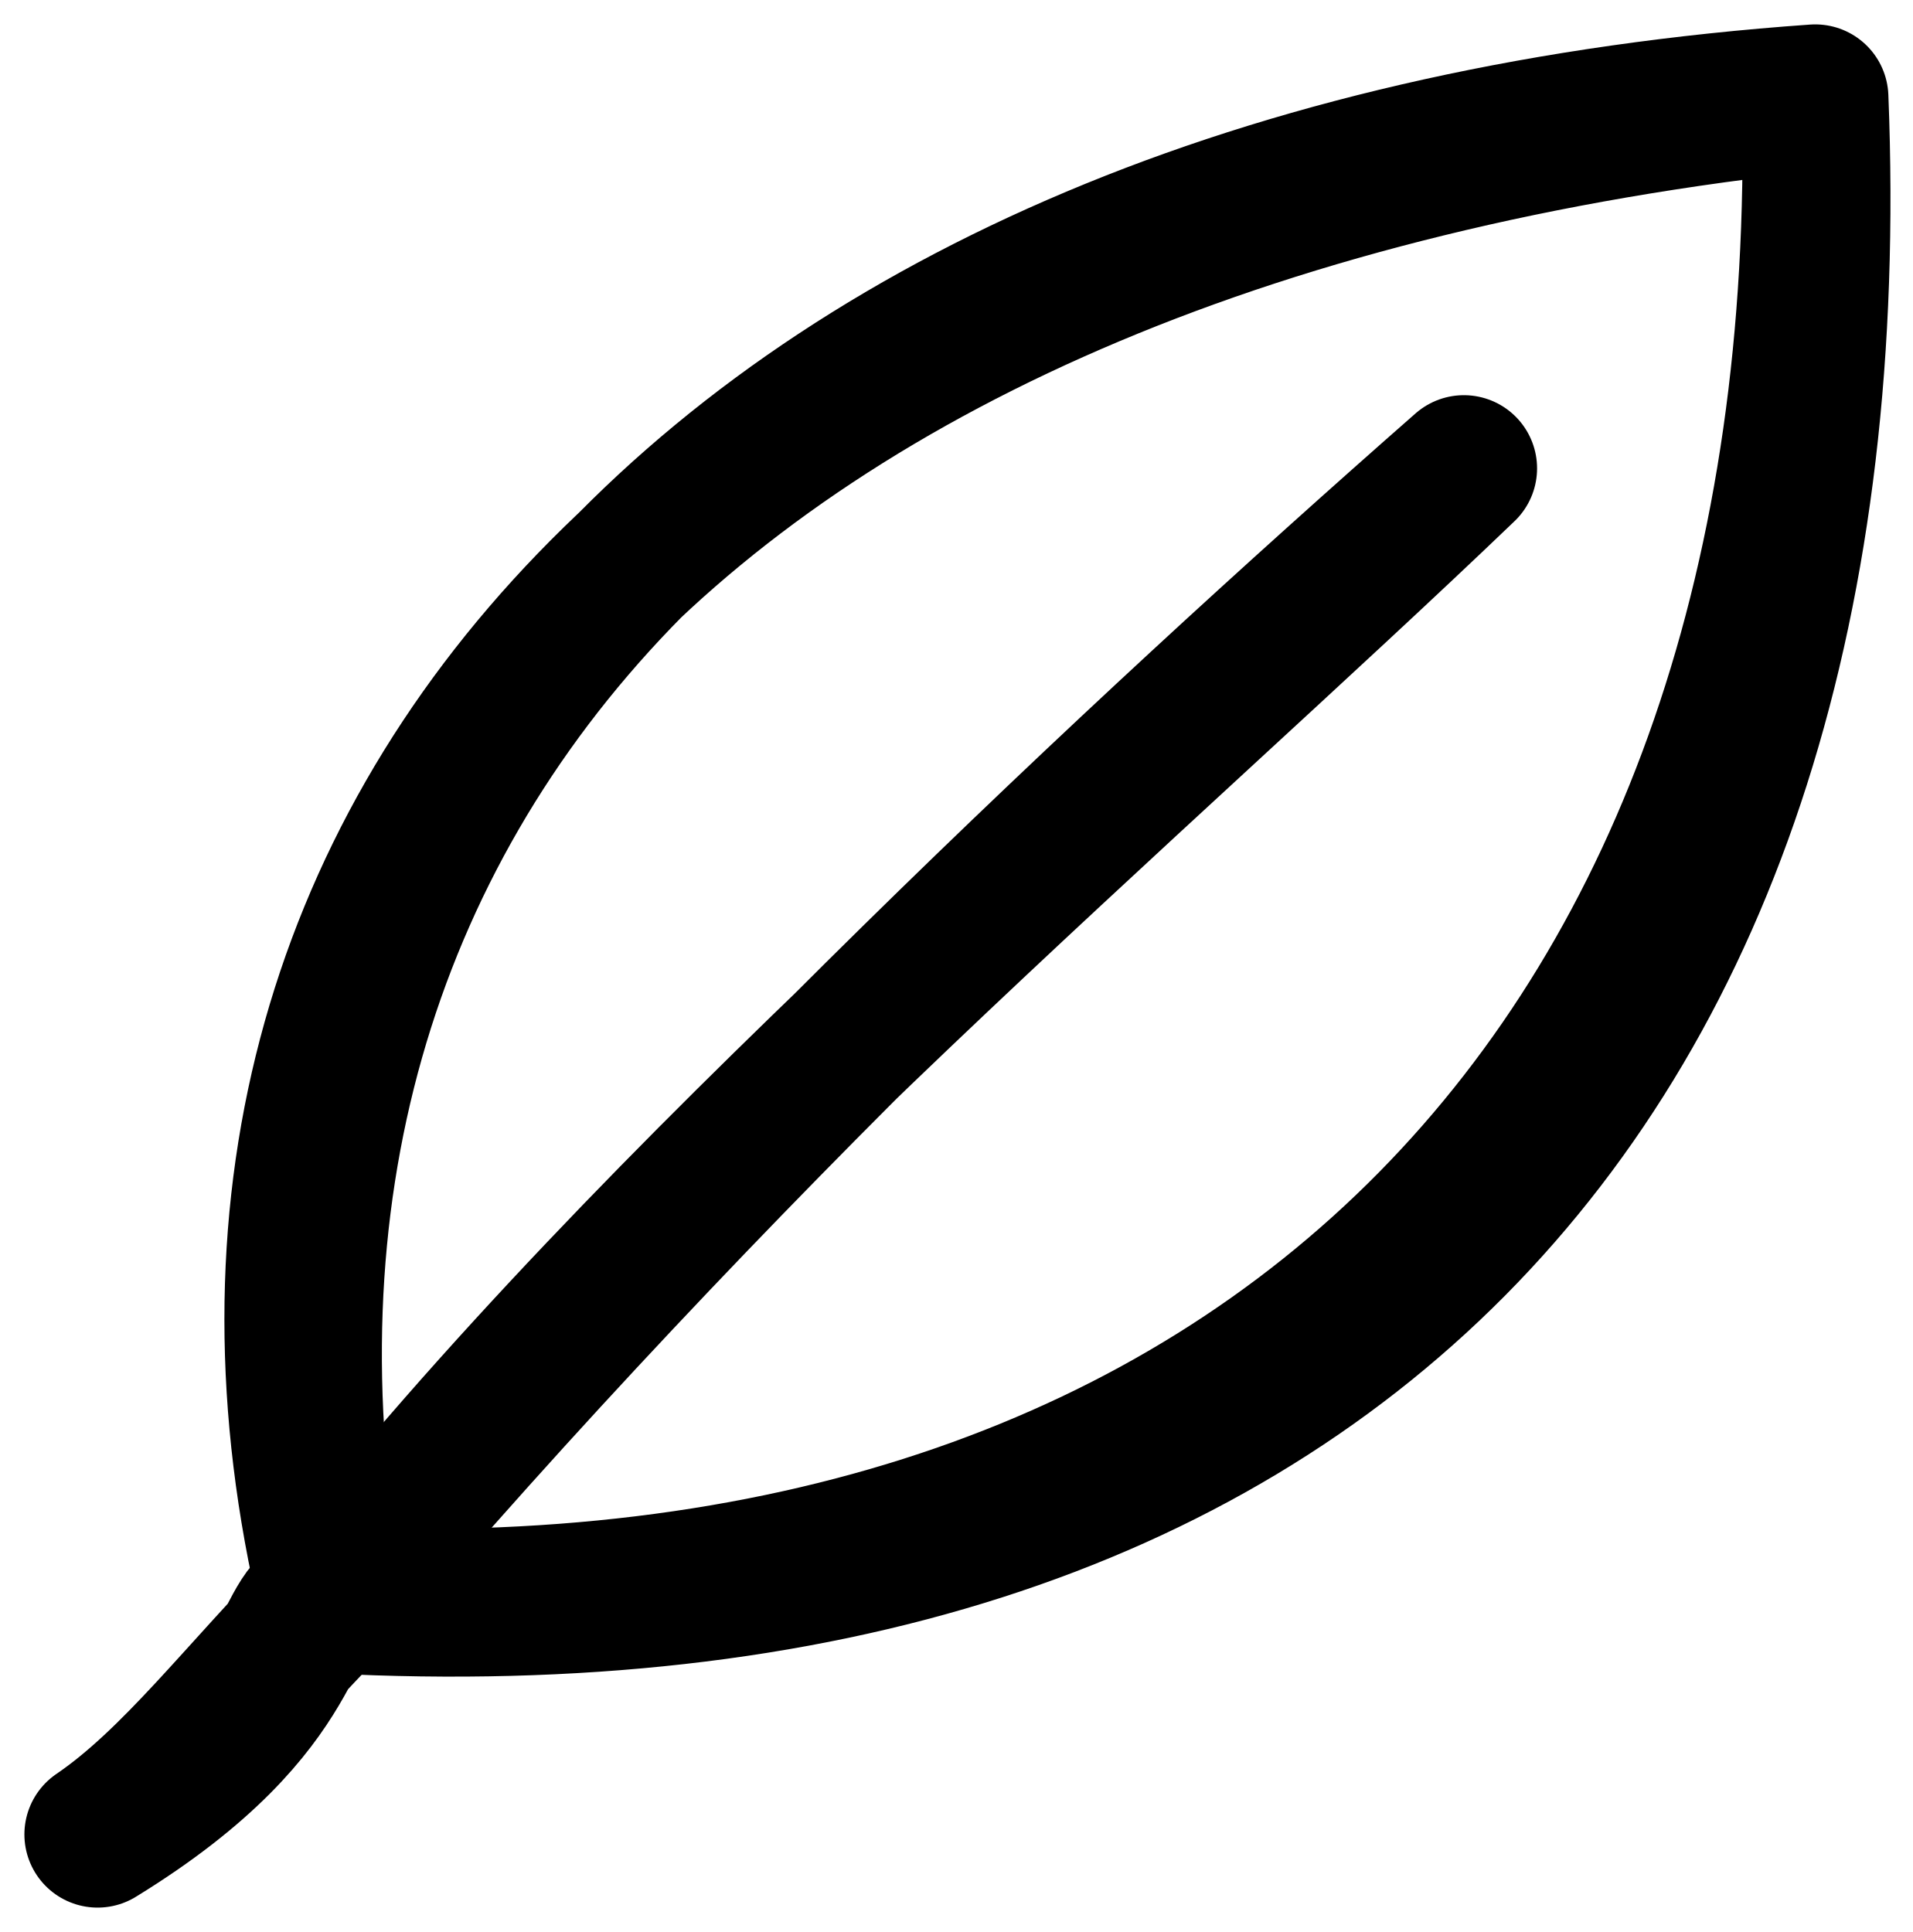
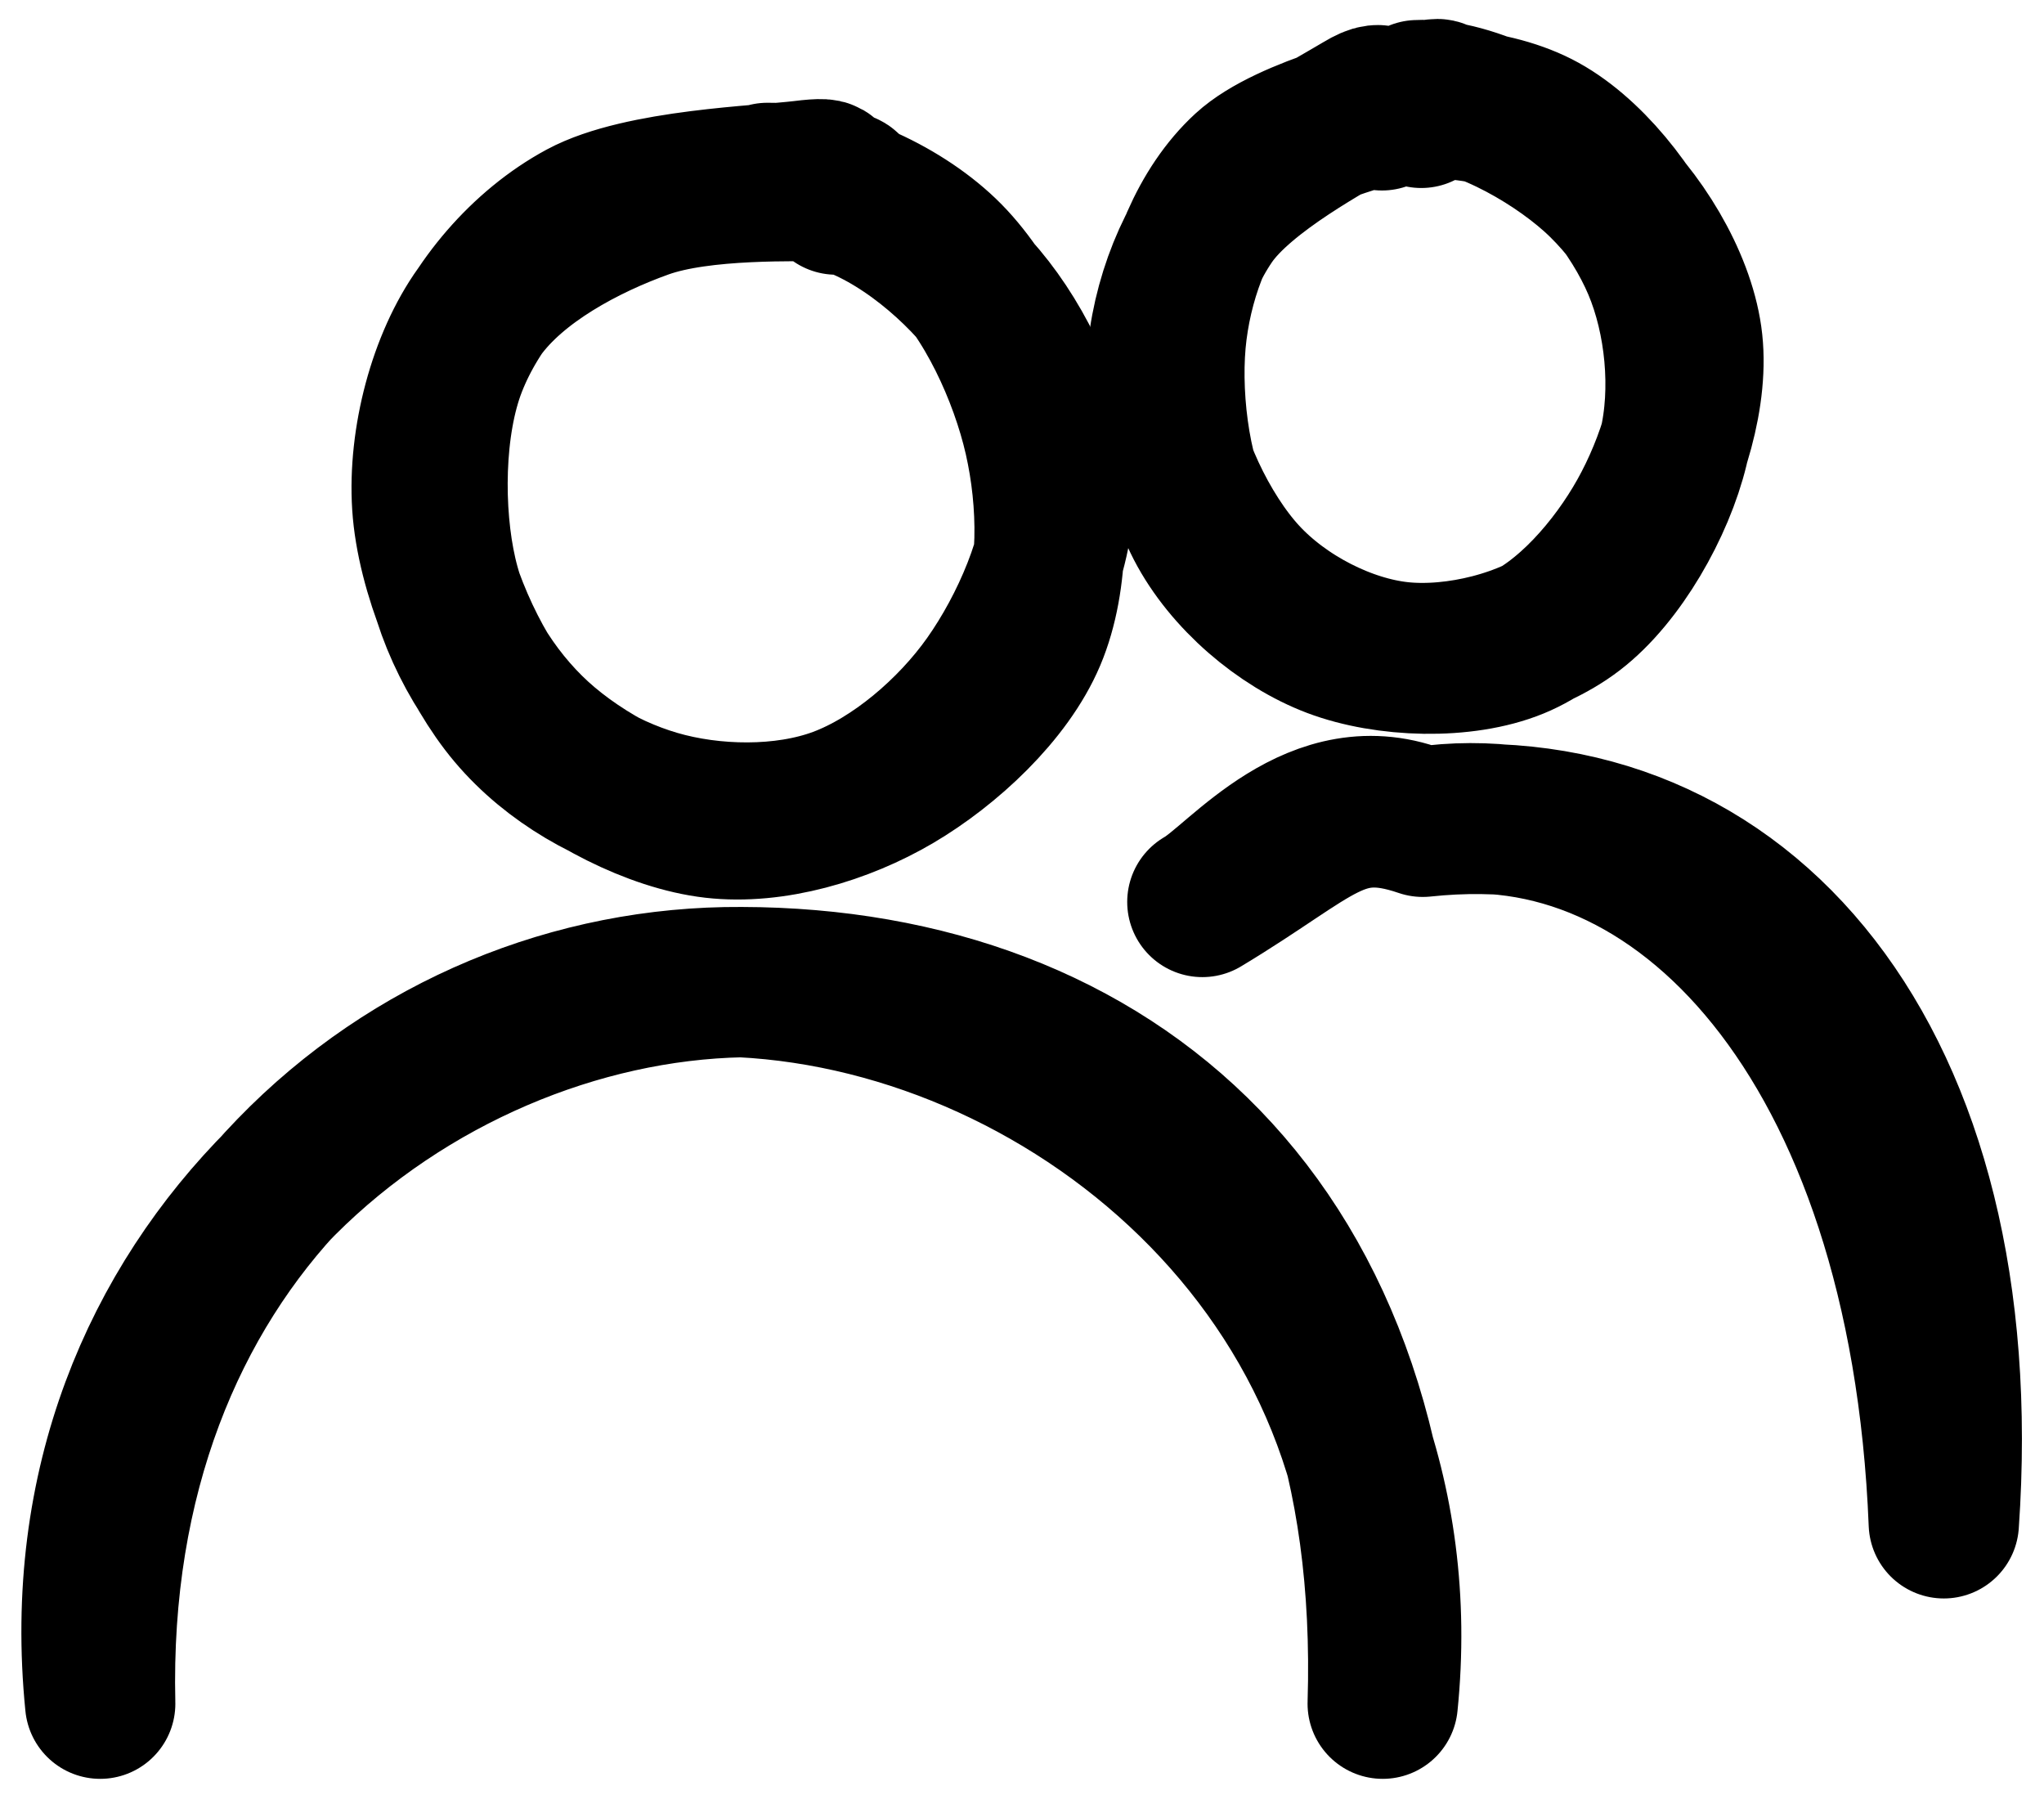
- <svg xmlns="http://www.w3.org/2000/svg" width="196" height="198" viewBox="18 28 196 198">
-   <path d="M52 192 C33.208 113.104, 90.818 50.011, 204 38 M52 192 C36.873 109.858, 94.908 45.7, 204 38 M204 38 C206.111 136.361, 147.601 196.056, 52 192 M204 38 C208.122 140.784, 151.624 197.182, 52 192 M52 192 C52 192, 52 192, 52 192 M52 192 C52 192, 52 192, 52 192" stroke="#000" stroke-width="15" fill="none" stroke-linecap="round" stroke-linejoin="round" />
-   <path d="M52 192 C84.822 150.064, 135.621 107.058, 168 76 M52 192 C90.236 146.994, 134.24 105.658, 168 76" stroke="#000" stroke-width="15" fill="none" stroke-linecap="round" stroke-linejoin="round" />
-   <path d="M52 192 C46.503 192.207, 50.206 202.362, 28 216 M52 192 C42.561 201.615, 35.917 210.607, 28 216" stroke="#000" stroke-width="15" fill="none" stroke-linecap="round" stroke-linejoin="round" />
+ <svg xmlns="http://www.w3.org/2000/svg" width="204" height="180" viewBox="20 44 204 180">
+   <path d="M96.596 61.753 C102.372 61.717, 109.665 64.907, 114.182 69.223 C118.7 73.538, 122.249 81.272, 123.702 87.648 C125.155 94.024, 125.295 101.811, 122.901 107.479 C120.506 113.146, 114.614 118.546, 109.336 121.654 C104.058 124.762, 97.179 126.809, 91.232 126.126 C85.285 125.444, 78.172 121.687, 73.653 117.558 C69.134 113.429, 65.546 107.548, 64.119 101.354 C62.692 95.161, 62.76 86.367, 65.092 80.397 C67.424 74.427, 72.272 68.676, 78.109 65.532 C83.946 62.388, 96.173 62.024, 100.113 61.535 C104.053 61.045, 101.869 61.868, 101.749 62.594 M102.737 63.373 C108.563 64.667, 114.916 69.725, 118.744 74.663 C122.572 79.6, 125.72 86.78, 125.706 92.999 C125.692 99.218, 122.319 106.801, 118.661 111.978 C115.004 117.154, 109.288 122.001, 103.761 124.06 C98.234 126.119, 91.063 125.962, 85.499 124.33 C79.934 122.699, 74.186 119.261, 70.375 114.273 C66.565 109.285, 63.057 100.931, 62.637 94.402 C62.217 87.873, 64.257 80.115, 67.854 75.1 C71.452 70.086, 78.377 66.406, 84.221 64.315 C90.065 62.224, 99.713 62.621, 102.918 62.554 C106.122 62.487, 103.597 63.393, 103.45 63.912" stroke="#000" stroke-width="15" fill="none" stroke-linecap="round" stroke-linejoin="round" />
+   <path d="M30 214 C25.613 170.483, 61.435 142.647, 94 142 M30 214 C28.922 168.607, 60.591 141.791, 94 142 M94 142 C130.767 142.078, 159.493 165.885, 158 214 M94 142 C127.524 143.687, 162.213 172.695, 158 214" stroke="#000" stroke-width="15" fill="none" stroke-linecap="round" stroke-linejoin="round" />
+   <path d="M155.747 55.461 C160.744 53.595, 168.516 54.079, 173.464 56.584 C178.412 59.088, 183.178 65.142, 185.437 70.488 C187.696 75.833, 188.405 82.917, 187.017 88.656 C185.629 94.395, 181.645 101.439, 177.111 104.922 C172.577 108.406, 165.306 110.124, 159.812 109.56 C154.318 108.995, 148.116 105.839, 144.148 101.537 C140.179 97.235, 136.565 89.684, 136.001 83.748 C135.437 77.811, 137.449 70.764, 140.764 65.917 C144.079 61.069, 153.033 56.397, 155.893 54.663 C158.753 52.928, 157.746 55.086, 157.924 55.508 M161.469 53.496 C166.863 53.206, 174.652 57.494, 179.133 61.516 C183.614 65.538, 187.548 71.961, 188.355 77.626 C189.162 83.292, 186.832 90.401, 183.975 95.506 C181.118 100.611, 176.357 106.153, 171.214 108.256 C166.071 110.36, 158.348 110.104, 153.116 108.128 C147.885 106.153, 142.517 101.597, 139.825 96.403 C137.133 91.21, 136.207 82.891, 136.966 76.968 C137.724 71.044, 140.14 64.75, 144.376 60.86 C148.612 56.971, 159.468 54.566, 162.38 53.633 C165.292 52.699, 162.011 54.704, 161.849 55.26" stroke="#000" stroke-width="15" fill="none" stroke-linecap="round" stroke-linejoin="round" />
+   <path d="M140 134 C143.614 131.98, 151.418 121.619, 162 126 M140 134 C151.481 127.095, 153.633 123.142, 162 126 M162 126 C193.955 122.586, 217.22 149.764, 214 196 M162 126 C187.365 122.311, 212.077 147.739, 214 196" stroke="#000" stroke-width="15" fill="none" stroke-linecap="round" stroke-linejoin="round" />
</svg>
